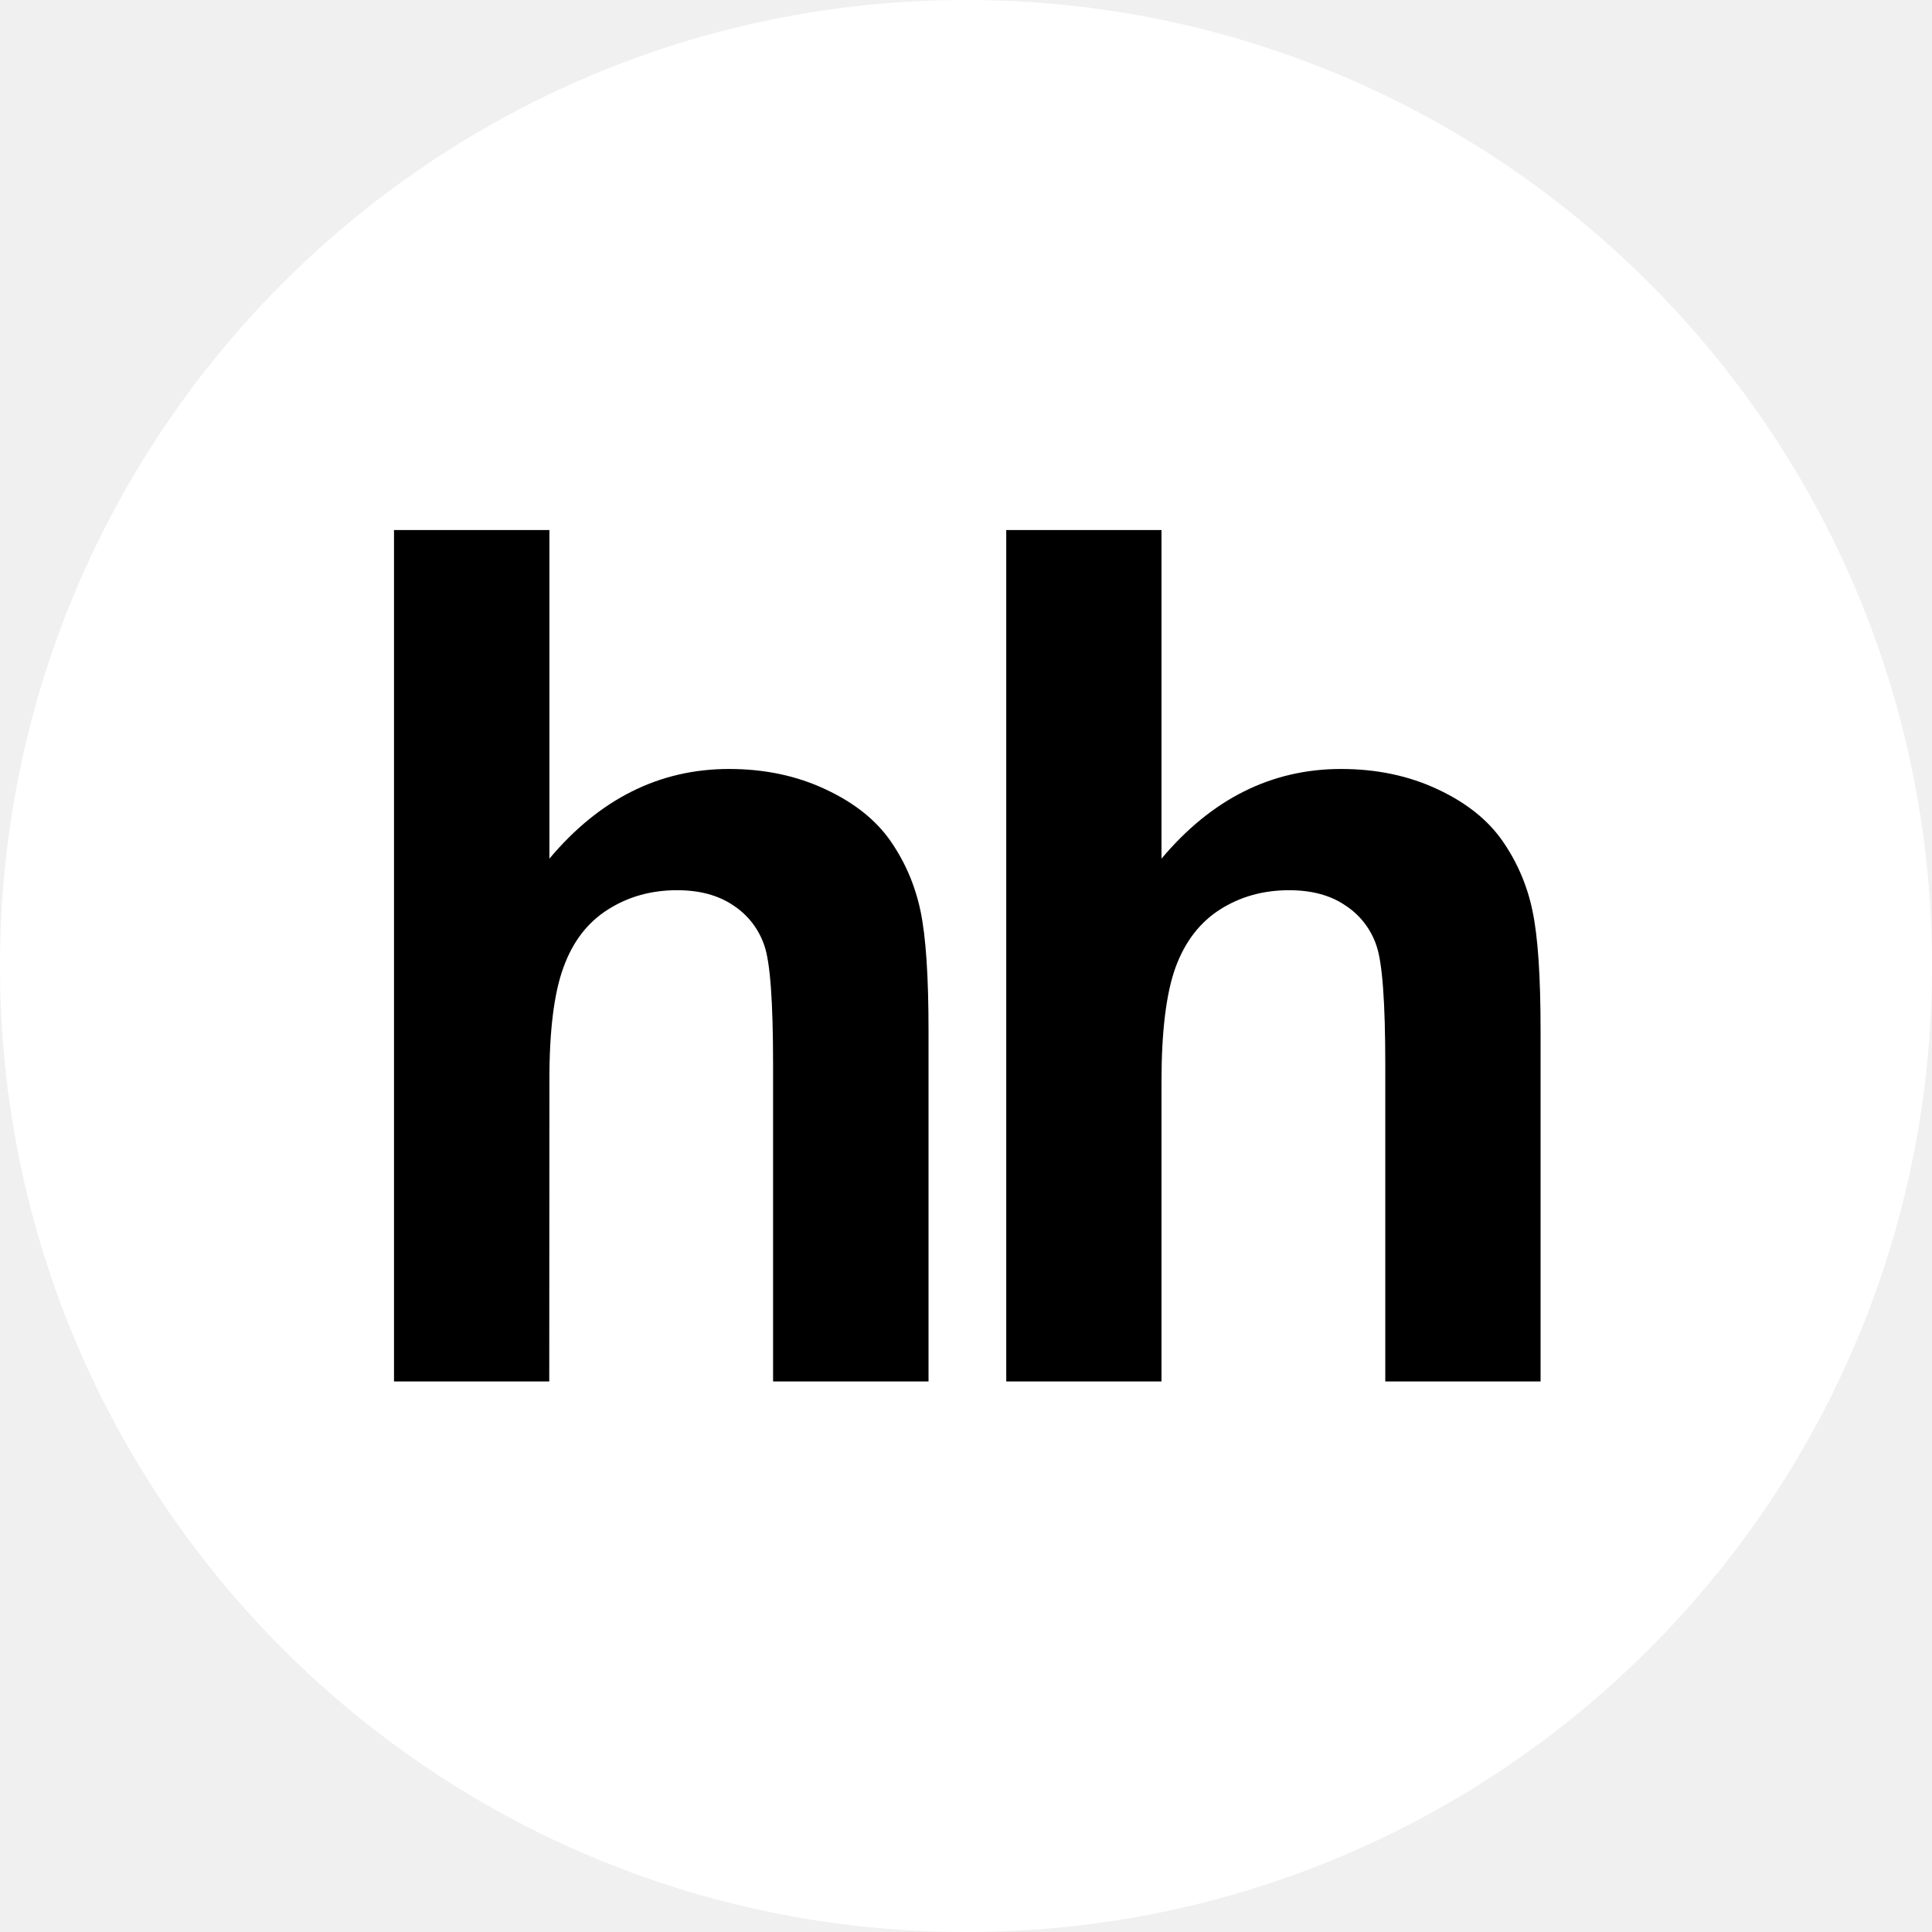
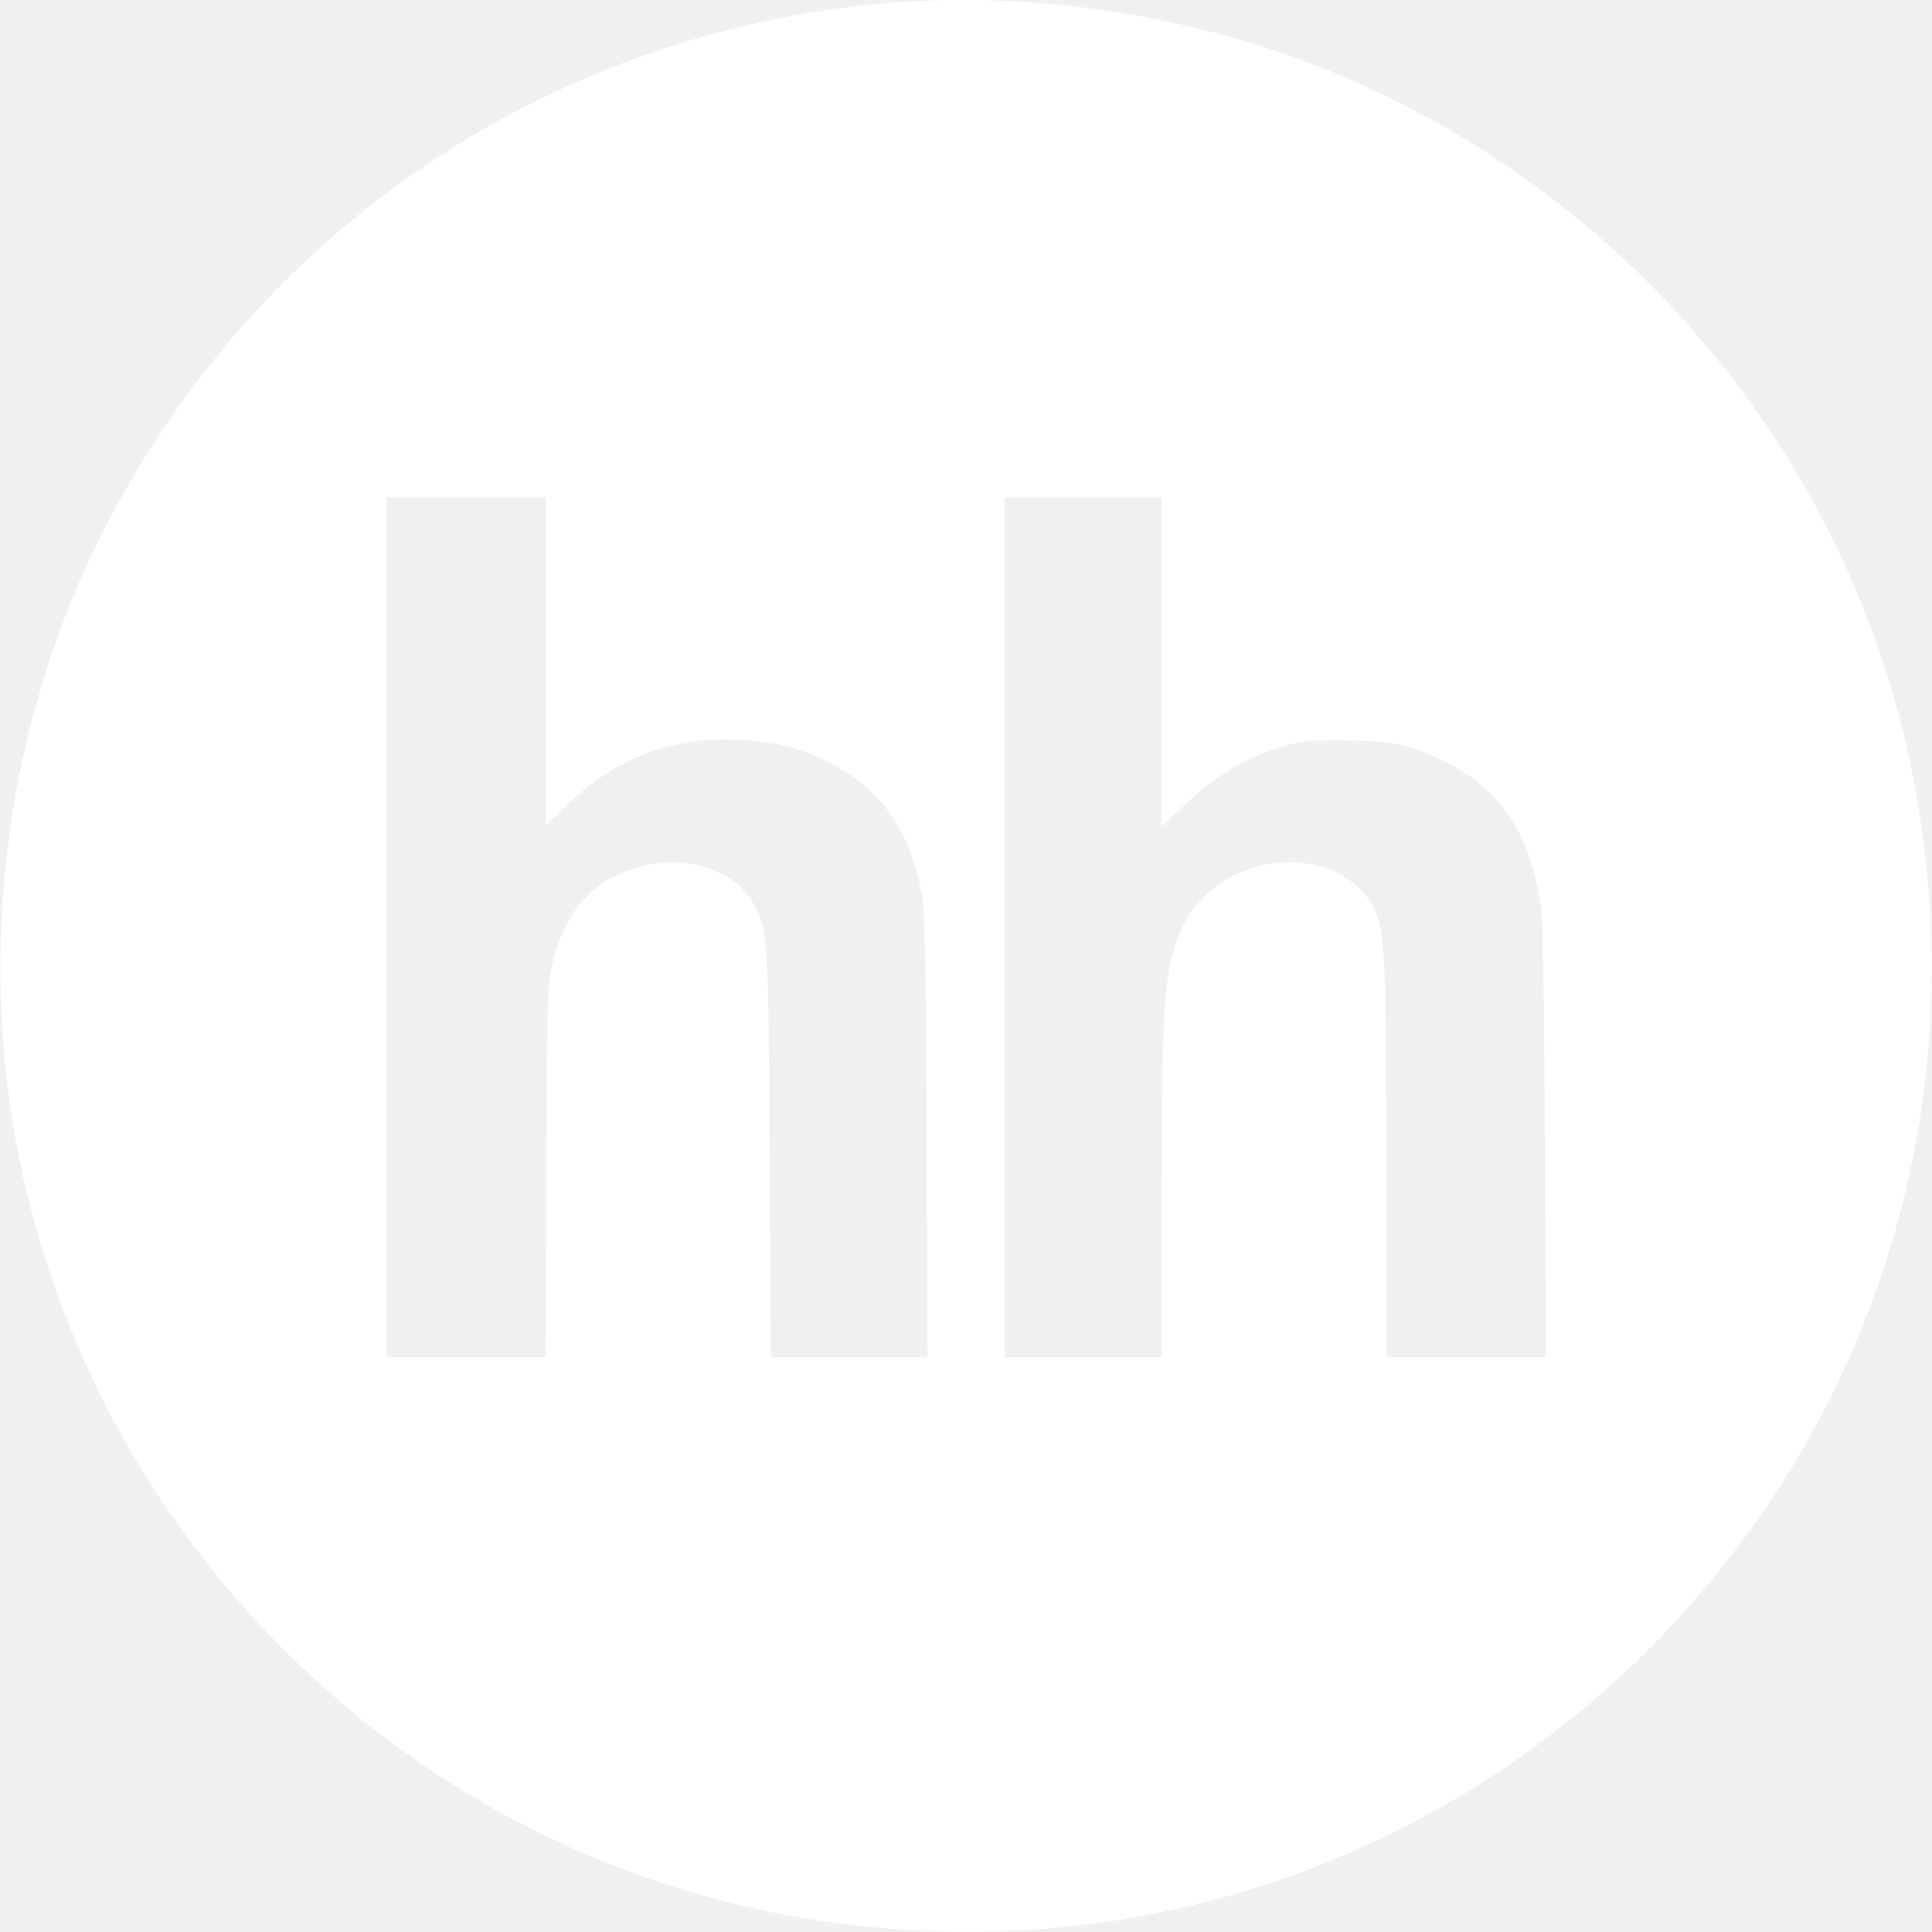
- <svg xmlns="http://www.w3.org/2000/svg" width="48" height="48" version="1.1">
-   <path d="M24 48c13.255 0 24-10.745 24-24S37.255 0 24 0 0 10.745 0 24s10.745 24 24 24" fill=" #FFFFFF" />
-   <path d="M13.65 13.169v8.164c1.243-1.482 2.733-2.228 4.461-2.228.89 0 1.687.17 2.402.507.717.335 1.253.765 1.615 1.287.364.527.61 1.104.743 1.74.132.633.198 1.618.198 2.954v8.729h-3.862V26.46c0-1.56-.07-2.548-.217-2.968a1.917 1.917 0 00-.775-1c-.372-.251-.835-.375-1.394-.375-.64 0-1.214.16-1.713.478-.51.32-.876.798-1.108 1.437-.236.64-.354 1.585-.35 2.836l-.004 7.454H9.789V13.169h3.862m15.206 0v8.164c1.244-1.482 2.733-2.228 4.46-2.228.887 0 1.69.17 2.406.507.714.335 1.25.765 1.61 1.287a4.69 4.69 0 01.743 1.74c.133.633.199 1.618.199 2.954v8.729h-3.858V26.46c0-1.56-.073-2.548-.22-2.968a1.91 1.91 0 00-.777-1c-.368-.251-.835-.375-1.394-.375-.639 0-1.213.16-1.713.478-.503.32-.871.798-1.106 1.437-.232.64-.35 1.585-.35 2.836v7.454H25V13.169h3.857" fill="#000000" />
+ <svg xmlns="http://www.w3.org/2000/svg" version="1.0" width="40" height="40" viewBox="0 0 800 800" preserveAspectRatio="xMidYMid meet">
+   <g transform="translate(0,800) scale(0.1,-0.1)" fill="white" stroke="none">
+     <path d="M3695 7989 c-1381 -111 -2587 -904 -3237 -2129 -435 -820 -567 -1813 -362 -2735 293 -1314 1243 -2403 2507 -2874 748 -278 1577 -326 2357 -135 1275 312 2329 1252 2789 2486 265 712 320 1487 160 2242 -279 1322 -1238 2430 -2513 2905 -529 197 -1149 285 -1701 240z m-1435 -2729 l0 -680 76 75 c205 203 436 294 714 282 148 -6 251 -31 365 -86 228 -110 350 -277 402 -554 13 -69 16 -223 20 -999 l4 -918 -324 0 -325 0 -5 823 c-5 876 -7 925 -54 1030 -84 188 -351 253 -583 141 -132 -63 -219 -183 -262 -363 -21 -83 -22 -113 -25 -858 l-4 -773 -330 0 -329 0 0 1780 0 1780 330 0 330 0 0 -680z m2550 -2 l0 -681 73 69 c138 134 266 213 422 260 83 26 103 28 260 28 196 -1 270 -16 411 -84 235 -113 361 -302 405 -605 8 -54 13 -370 16 -972 l5 -893 -331 0 -331 0 0 795 c0 827 -5 943 -41 1042 -38 99 -142 181 -261 203 -226 43 -452 -66 -543 -262 -75 -163 -84 -290 -85 -1130 l0 -648 -325 0 -325 0 0 1780 0 1780 325 0 325 0 0 -682z" />
+   </g>
</svg>
